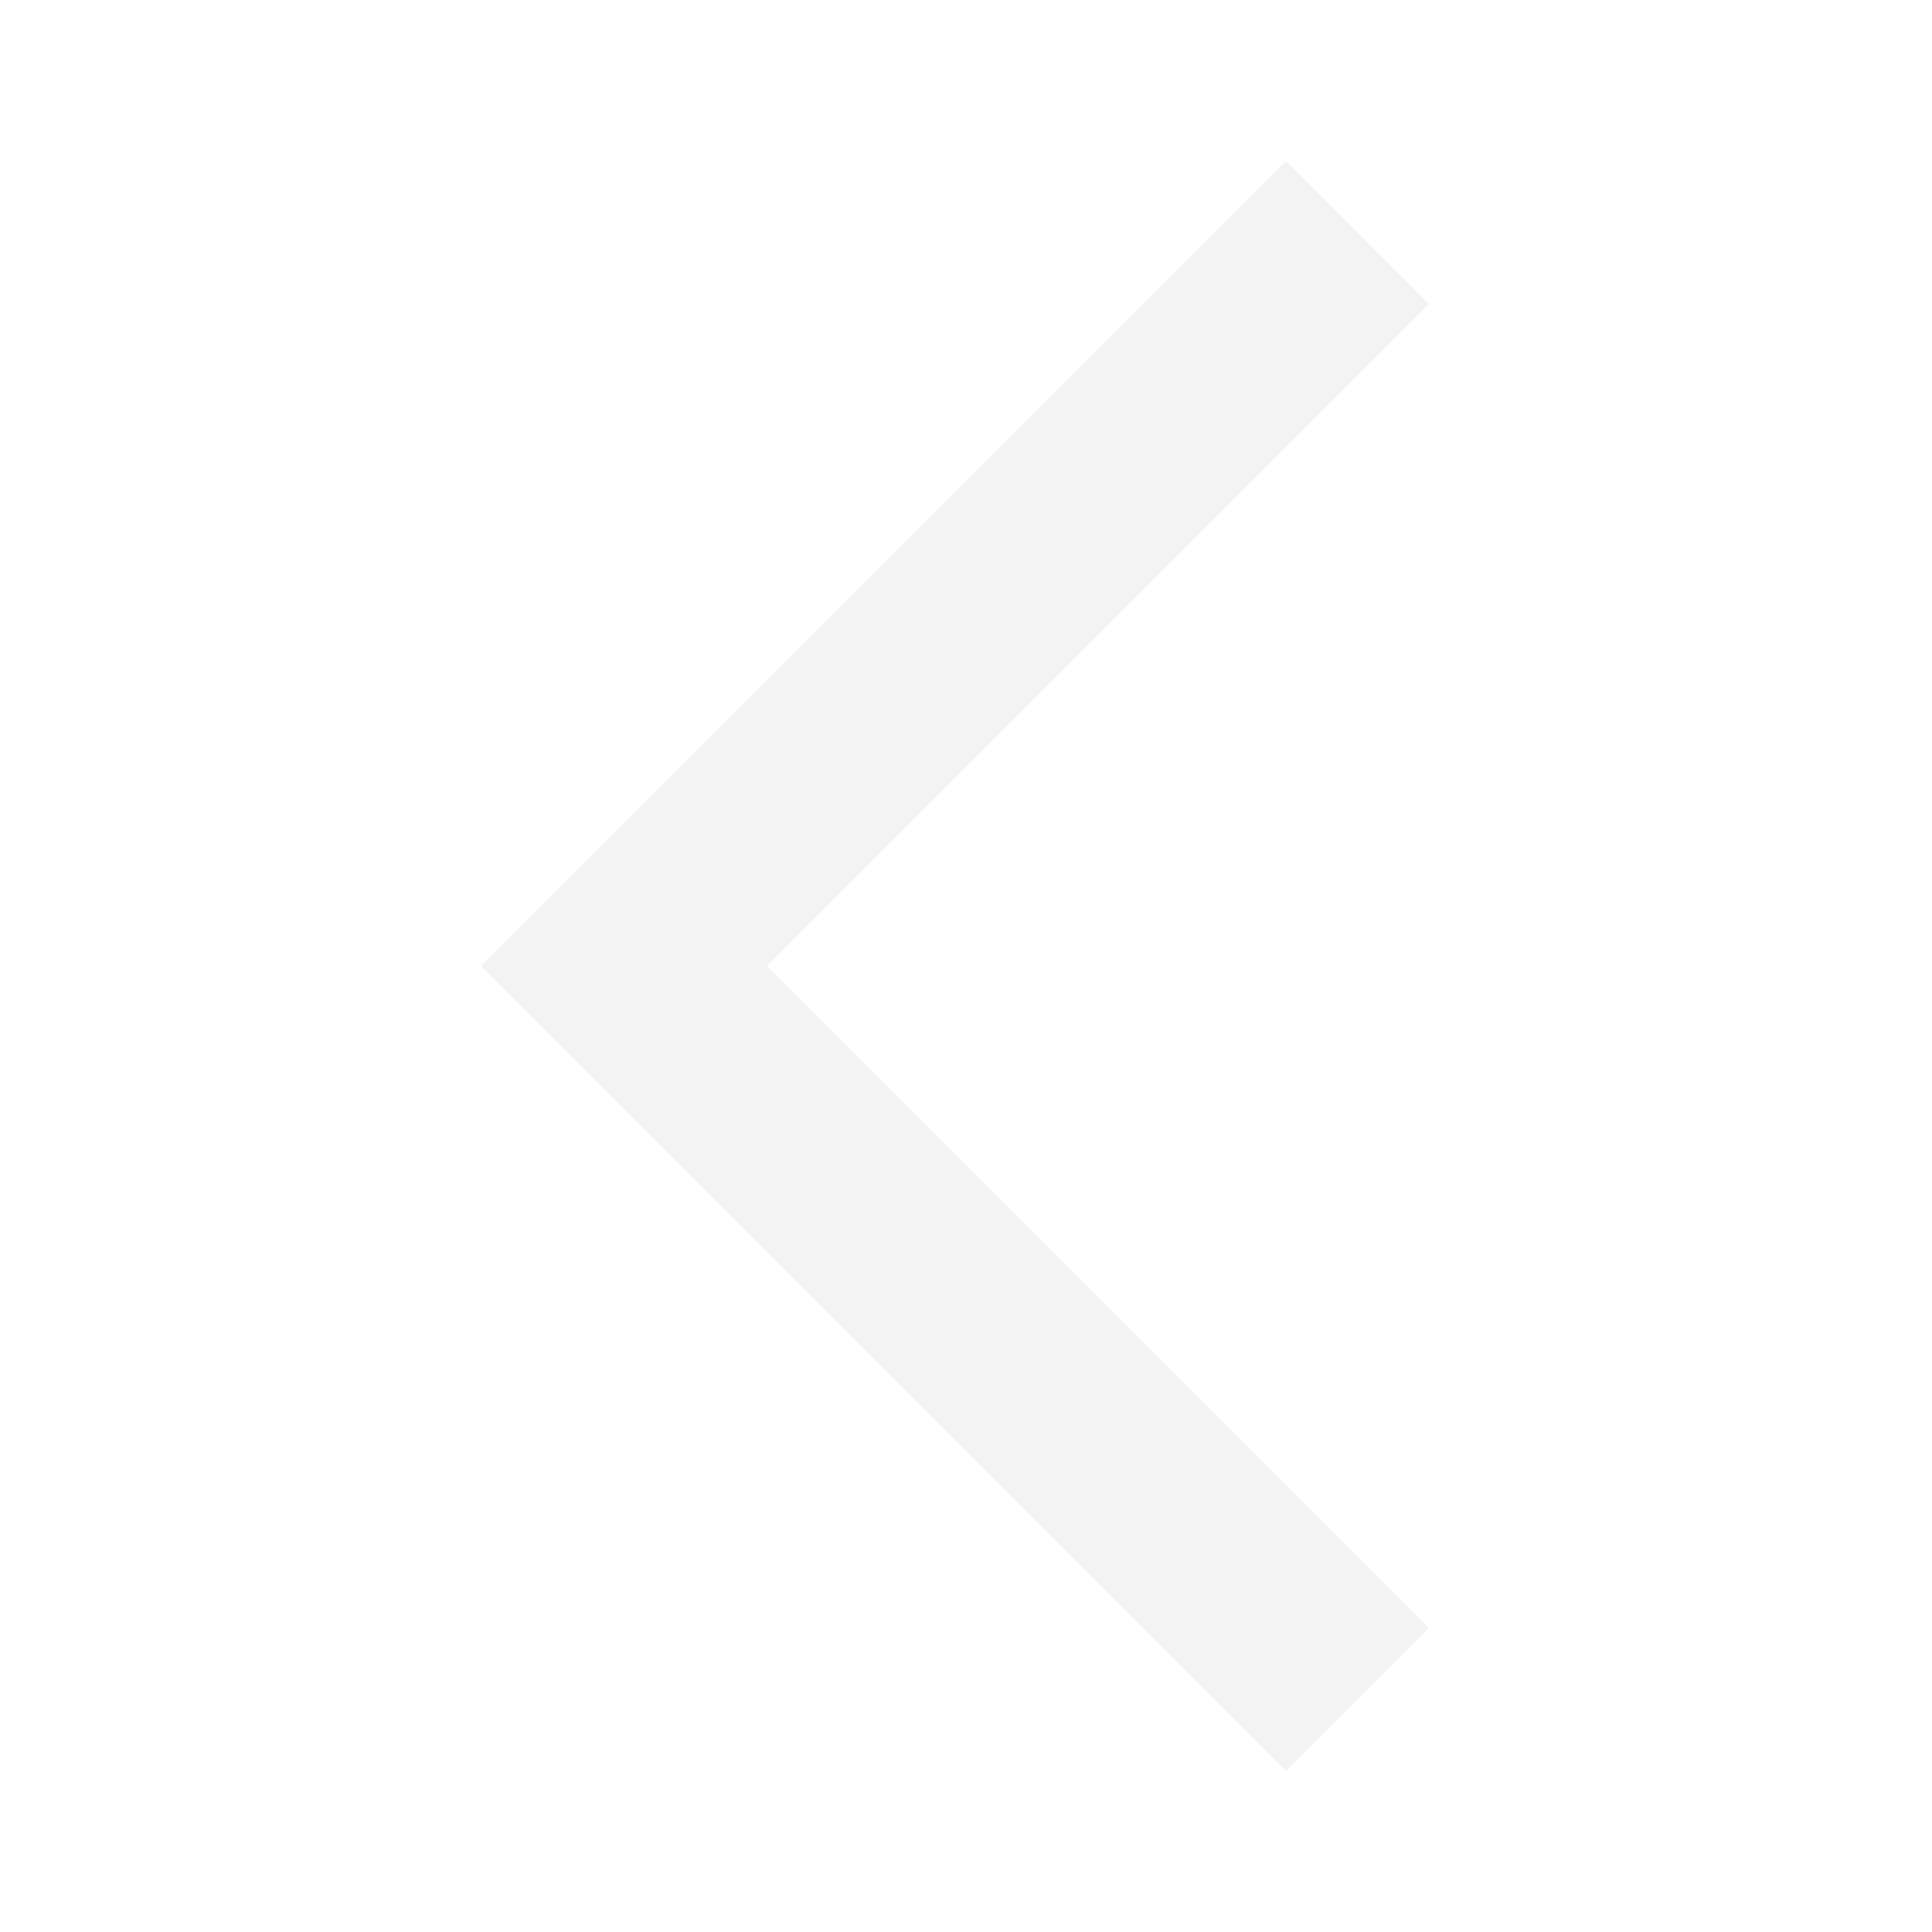
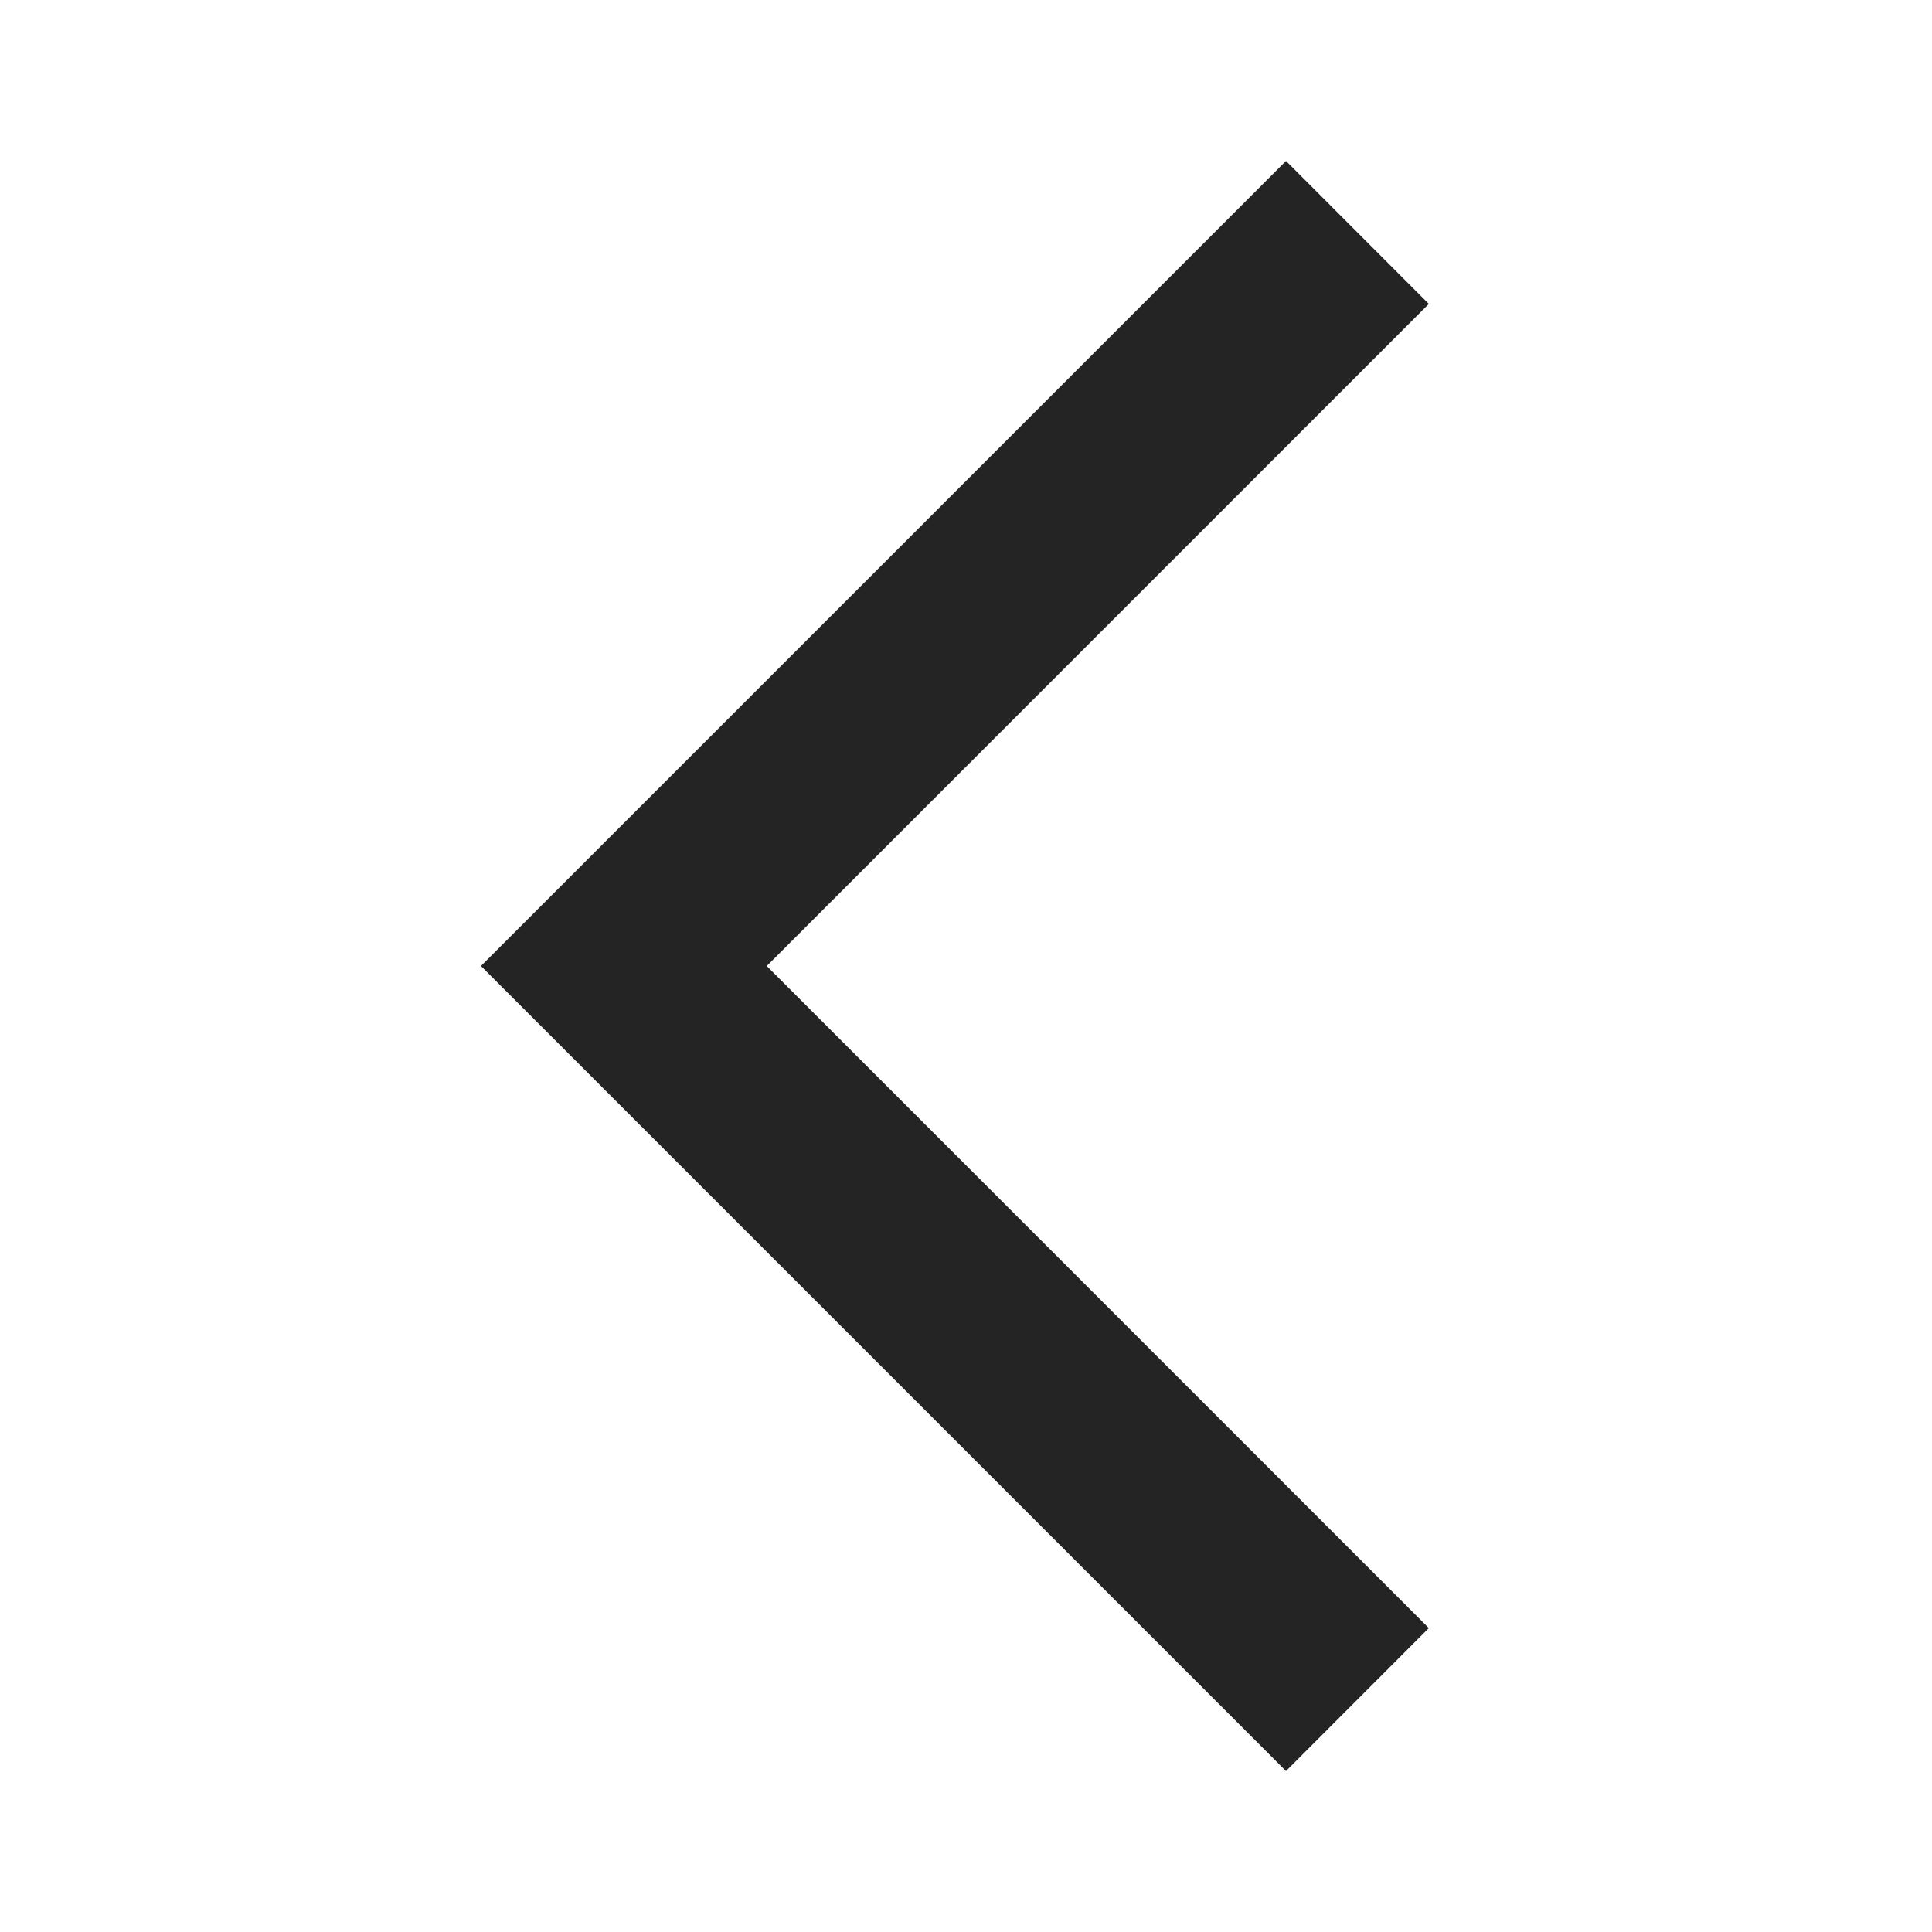
<svg xmlns="http://www.w3.org/2000/svg" width="16" height="16" fill="none">
  <mask id="a" style="mask-type:alpha" maskUnits="userSpaceOnUse" x="0" y="0" width="16" height="16">
    <path transform="matrix(-1 0 0 1 16 0)" fill="#D9D9D9" d="M0 0h16v16H0z" />
  </mask>
  <g mask="url(#a)">
-     <path d="M10.65 14.667l1.183-1.184L6.35 8l5.483-5.483-1.183-1.184L3.983 8l6.667 6.667z" fill="#F3F3F3" />
+     <path d="M10.65 14.667l1.183-1.184L6.35 8l5.483-5.483-1.183-1.184L3.983 8l6.667 6.667z" fill="#242424" />
  </g>
</svg>
